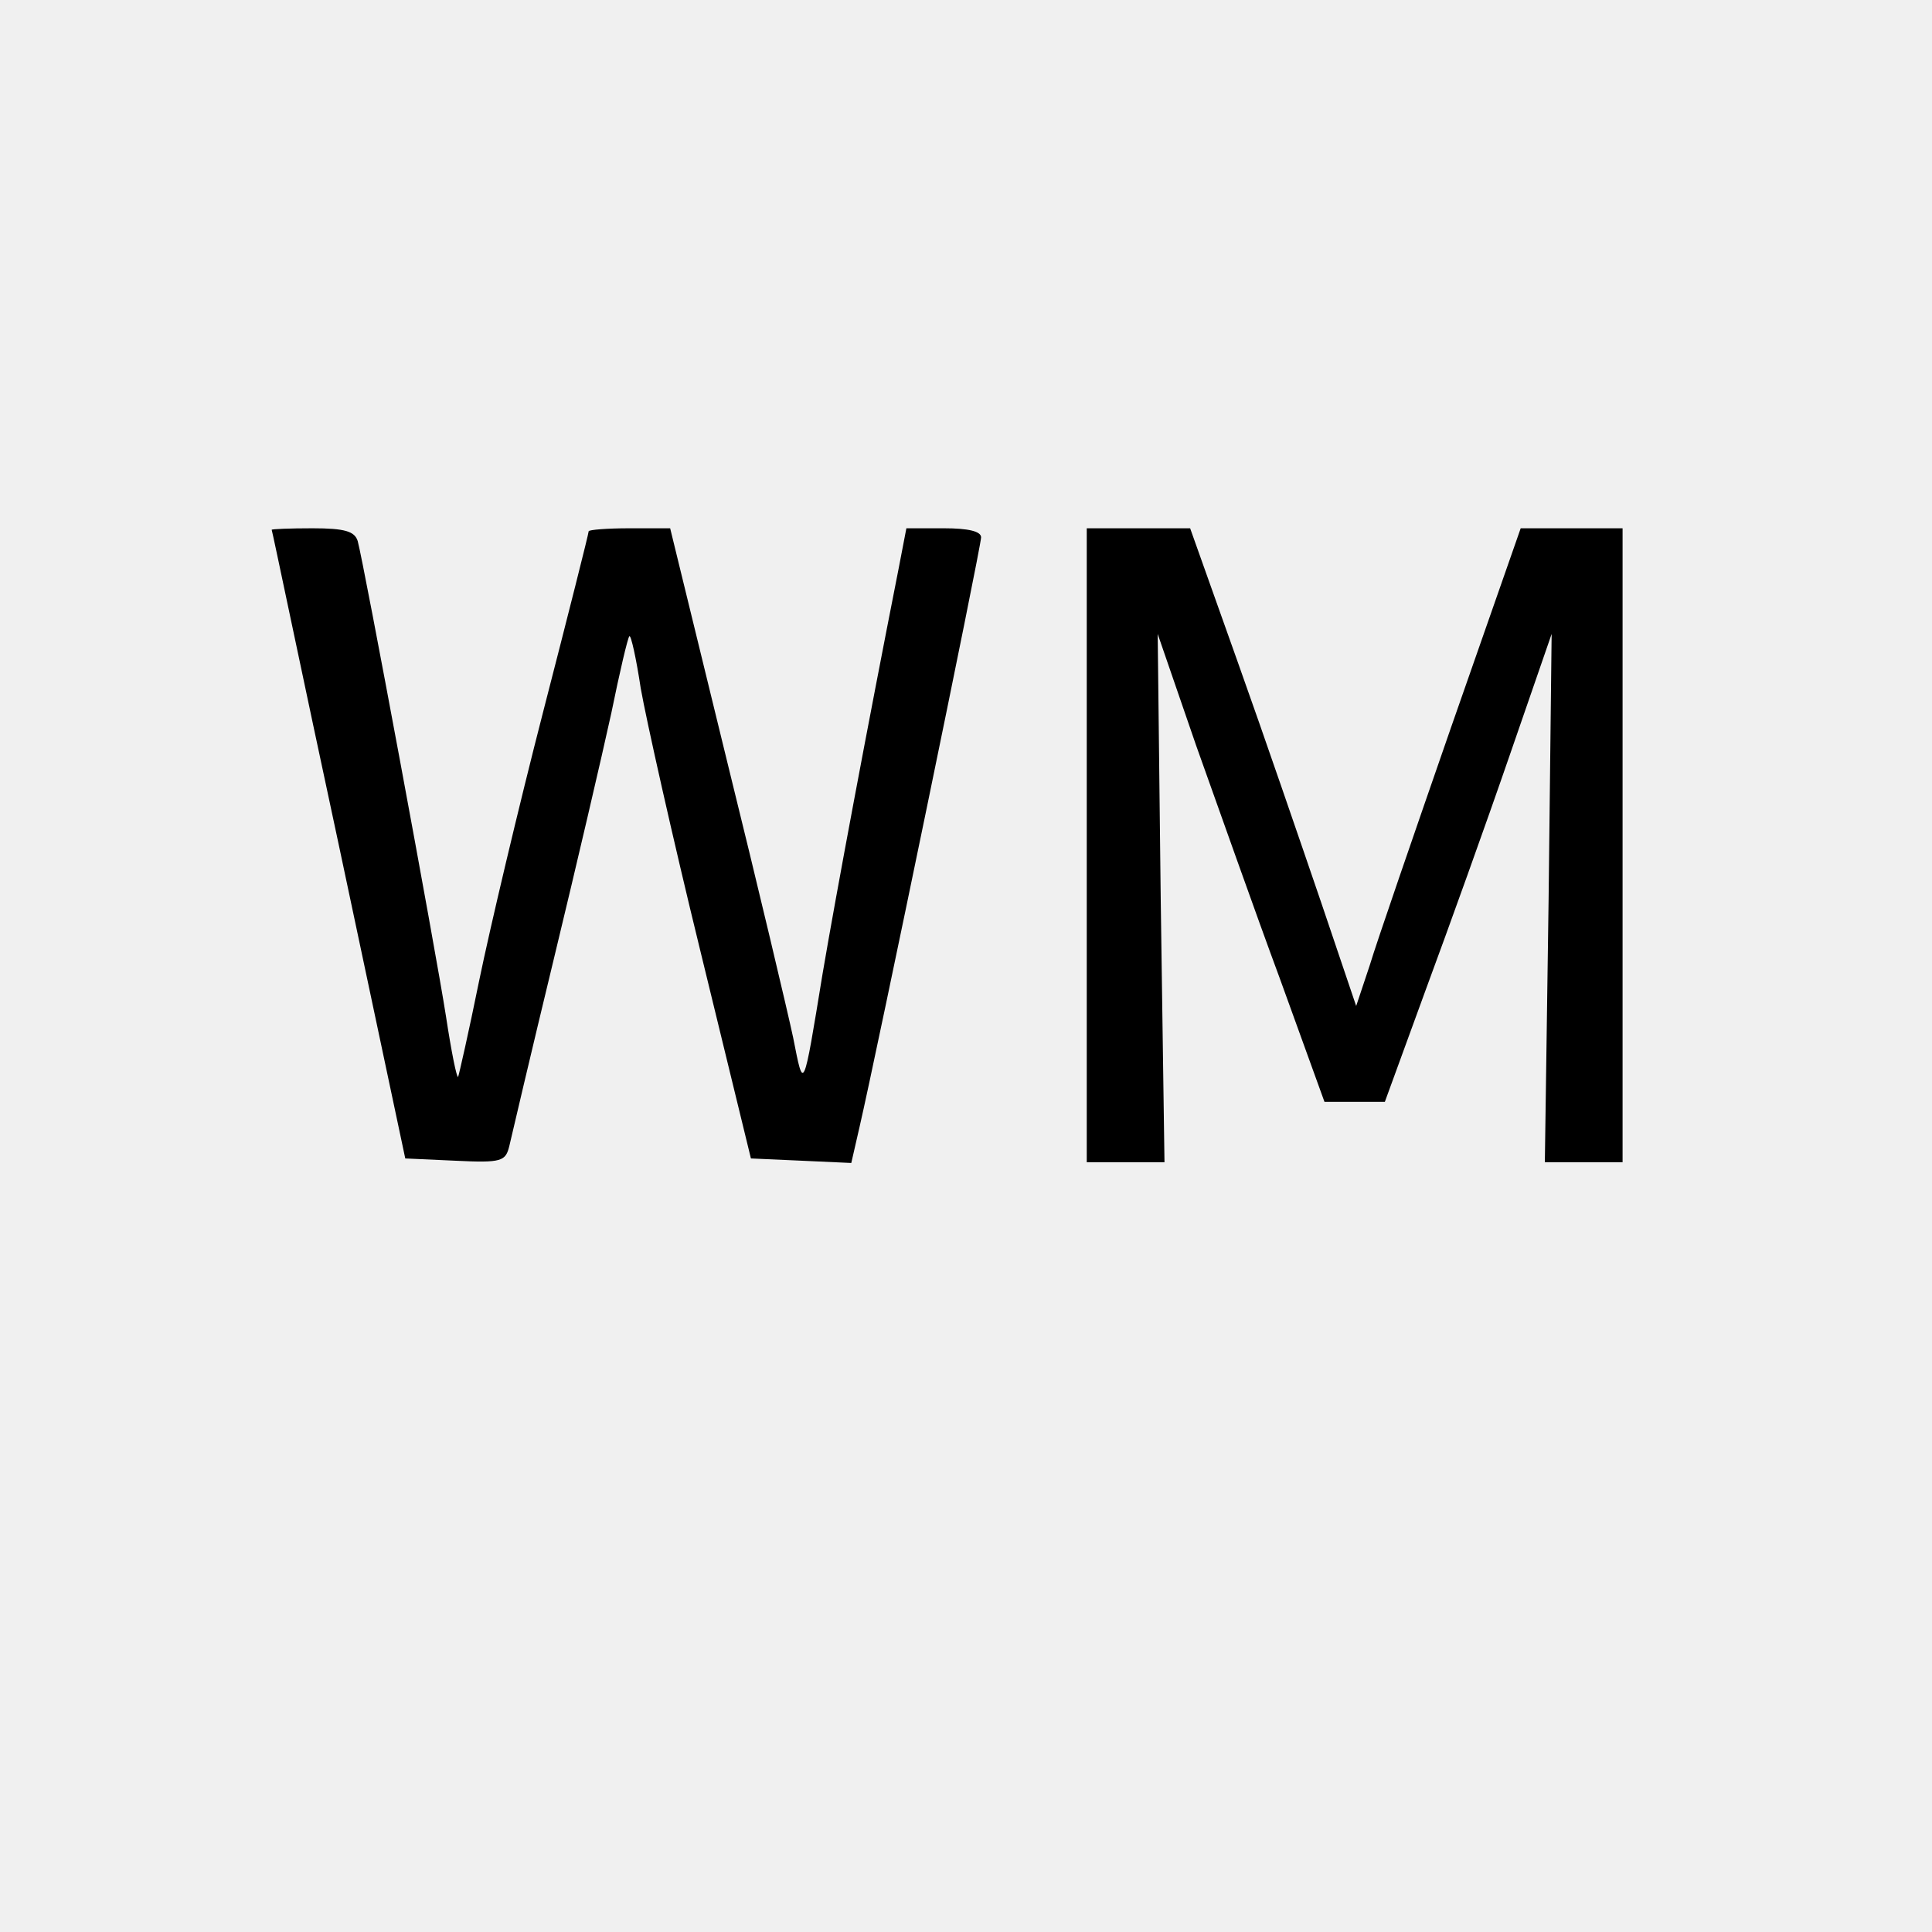
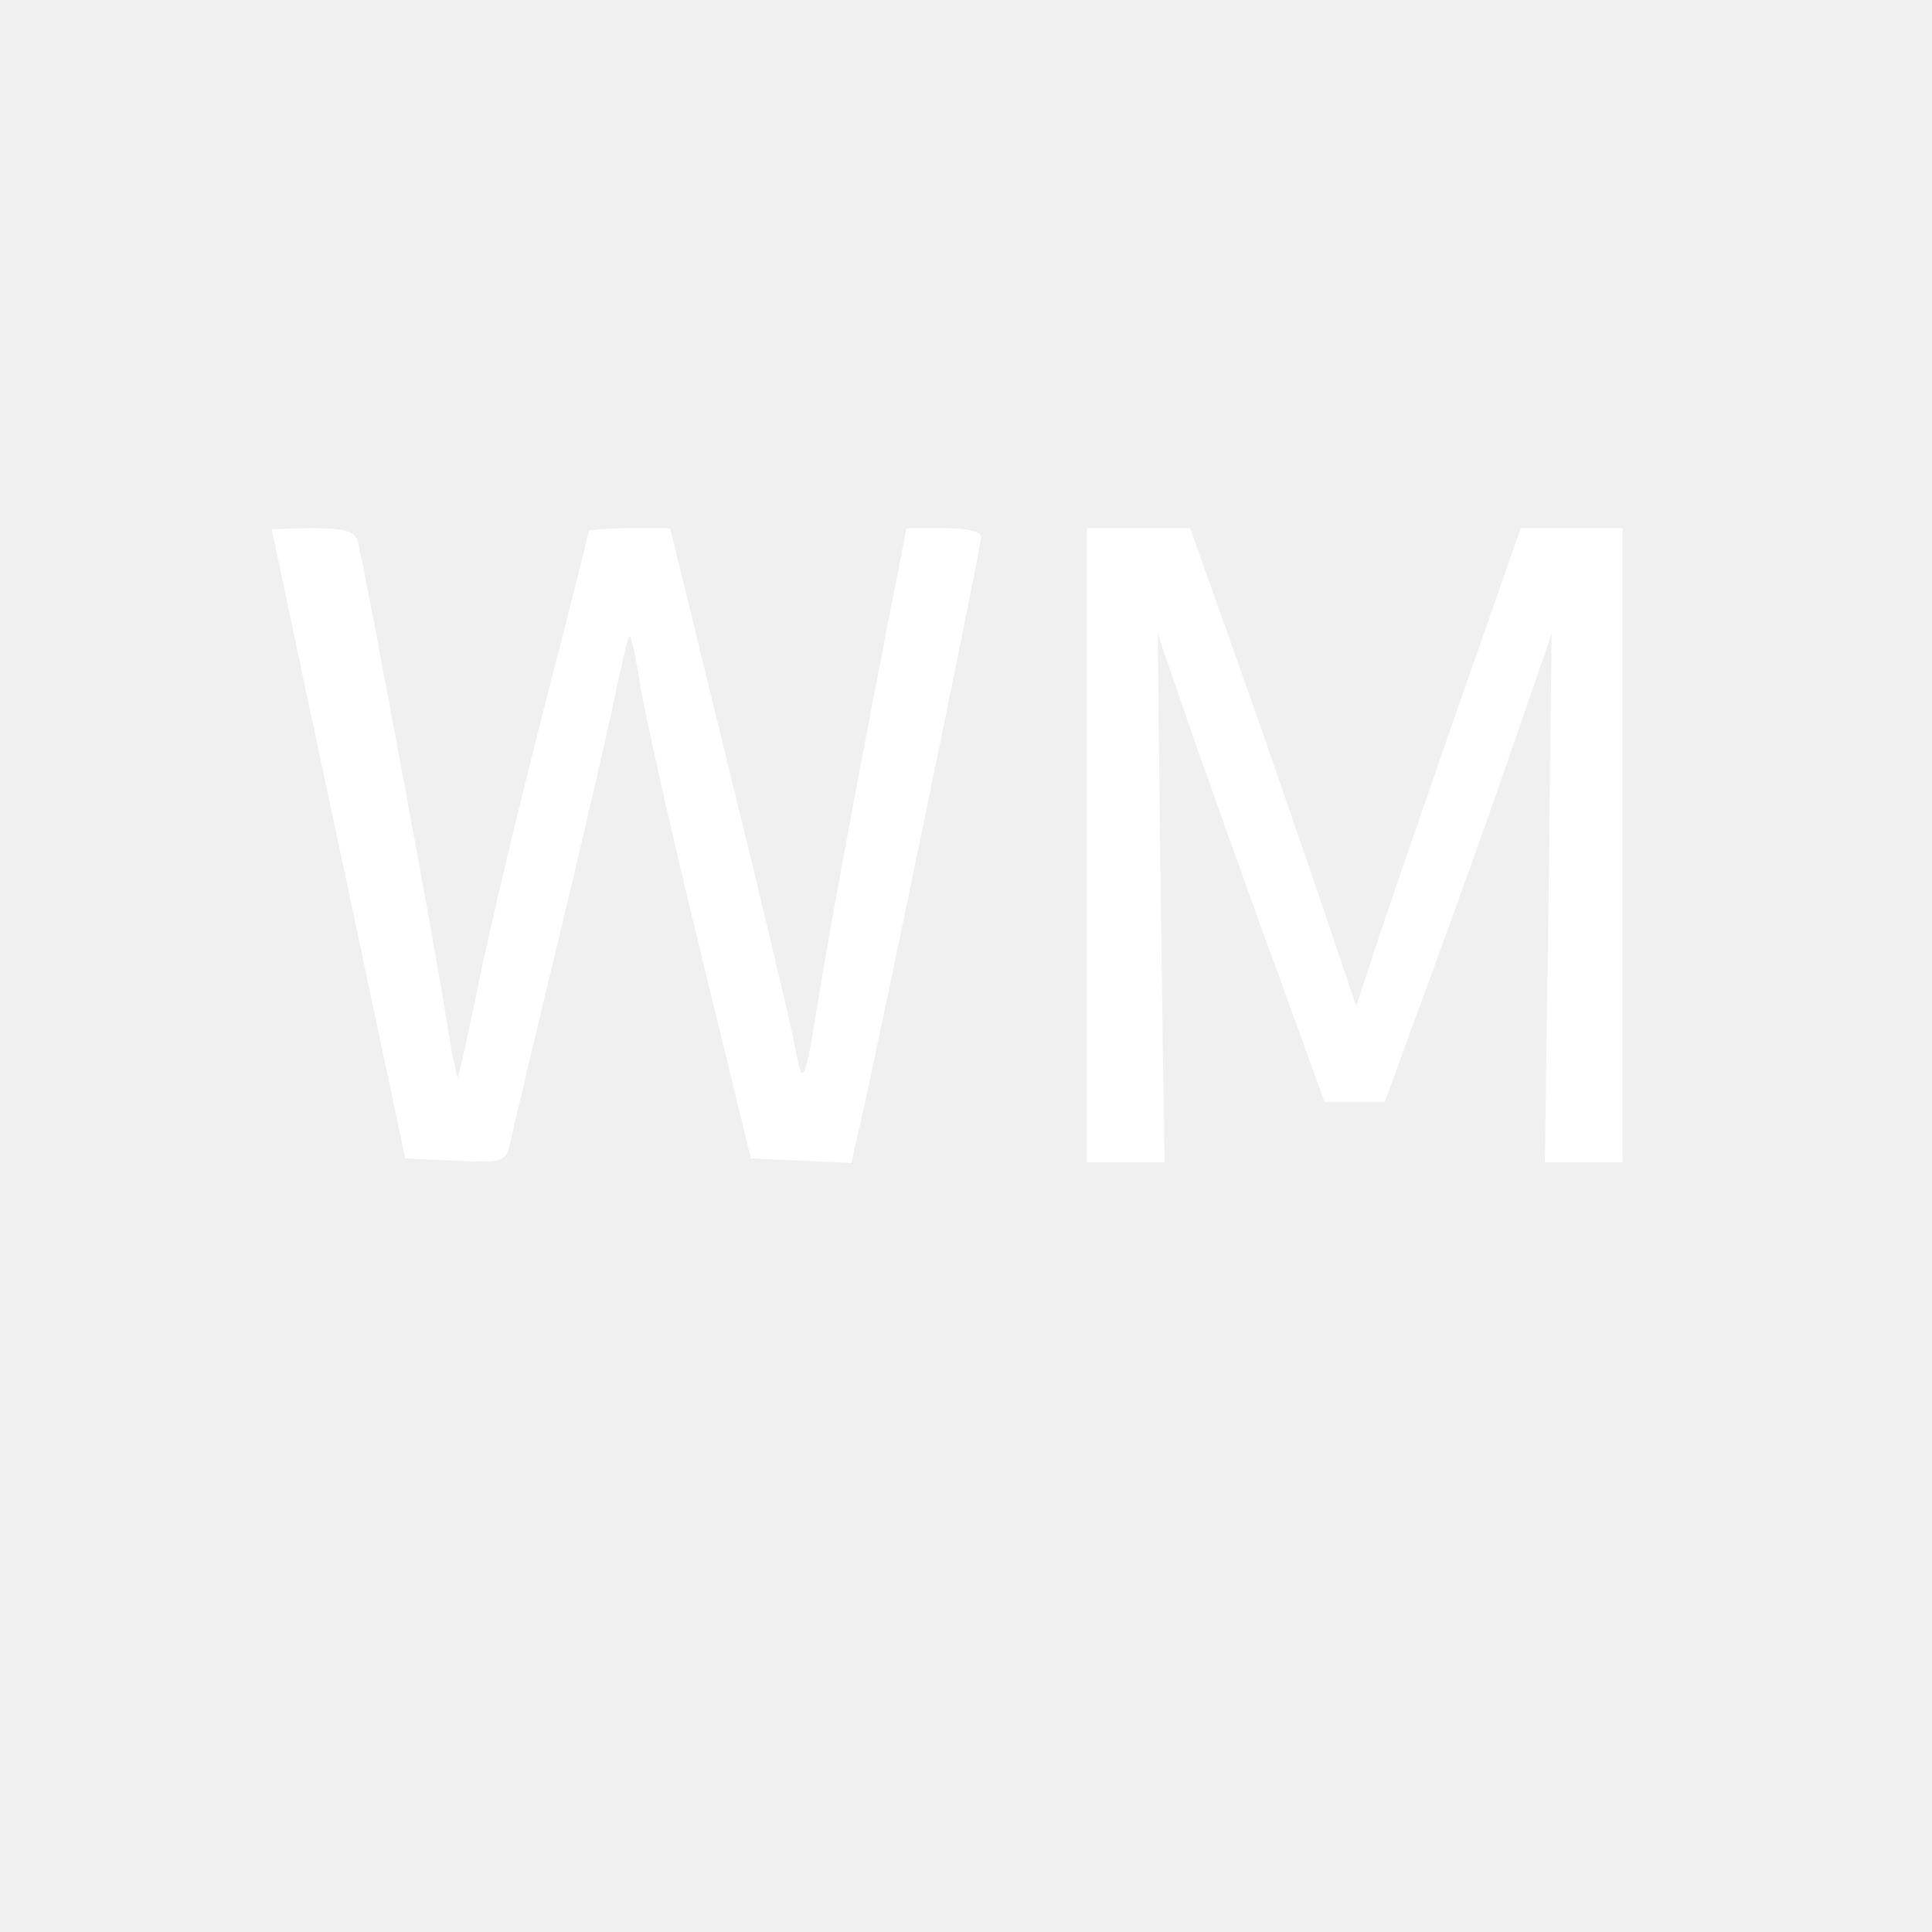
<svg xmlns="http://www.w3.org/2000/svg" version="1.0" width="256pt" height="256pt" viewBox="0 0 256 256" preserveAspectRatio="xMidYMid meet">
-   <g transform="translate(0,256) scale(0.1,-0.1)" fill="#000000" stroke="none">
+   <g transform="translate(0,256) scale(0.1,-0.1)" fill="#ffffff" stroke="none">
    <path d="M360 1858 c1 -2 40 -190 89 -418 l88 -415 66 -3 c62 -3 67 -1 72 20 3 13 29 124 59 248 30 124 64 270 76 325 11 54 22 101 24 102 2 2 9 -29 15 -69 7 -40 42 -197 79 -348 l67 -275 67 -3 66 -3 11 48 c22 95 161 768 161 781 0 8 -17 12 -49 12 l-50 0 -10 -52 c-42 -213 -83 -432 -101 -538 -26 -159 -25 -156 -39 -85 -7 33 -46 198 -88 368 l-75 307 -54 0 c-30 0 -54 -2 -54 -4 0 -3 -27 -110 -60 -238 -33 -128 -71 -289 -85 -357 -14 -69 -27 -126 -28 -128 -2 -1 -9 34 -16 80 -14 90 -109 601 -117 630 -4 13 -17 17 -60 17 -30 0 -54 -1 -54 -2z" />
    <path d="M1440 1440 l0 -420 51 0 52 0 -5 350 -4 350 51 -148 c29 -81 78 -220 111 -309 l59 -163 40 0 40 0 54 148 c30 81 80 220 111 310 l56 162 -4 -350 -5 -350 52 0 51 0 0 420 0 420 -67 0 -68 0 -92 -263 c-50 -144 -99 -286 -108 -316 l-18 -54 -47 139 c-26 76 -75 219 -110 317 l-63 177 -69 0 -68 0 0 -420z" />
  </g>
</svg>
